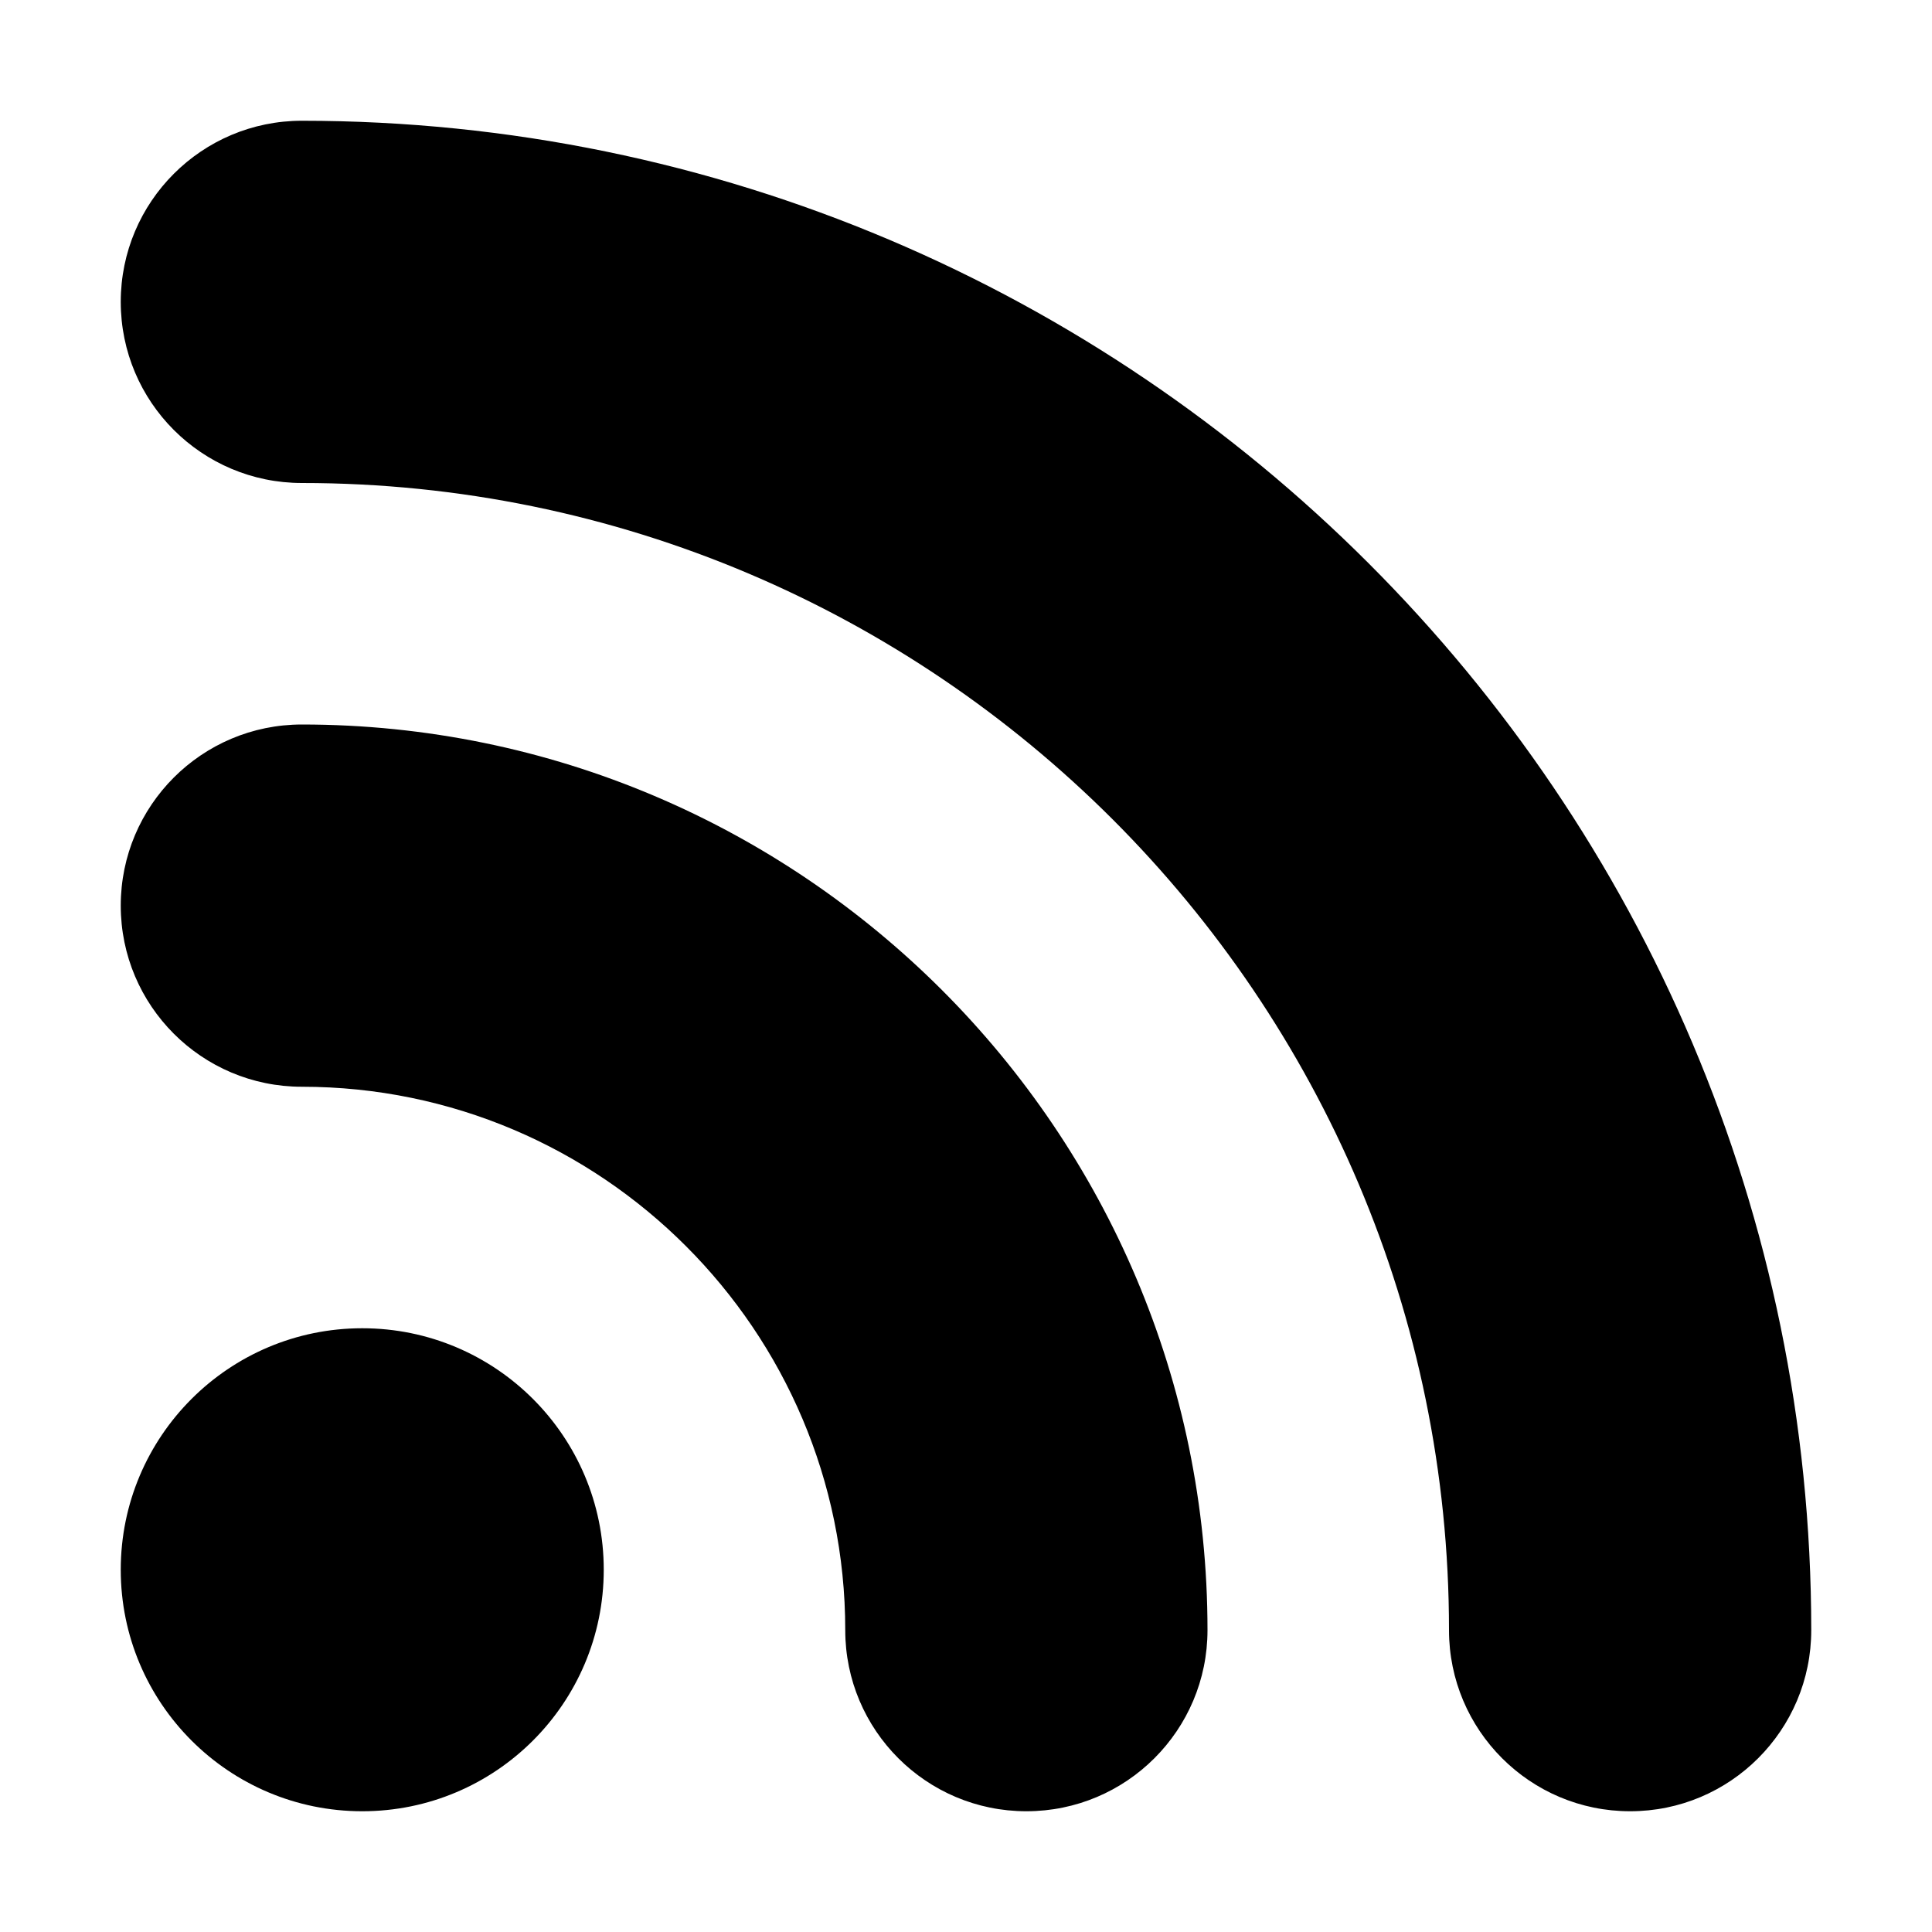
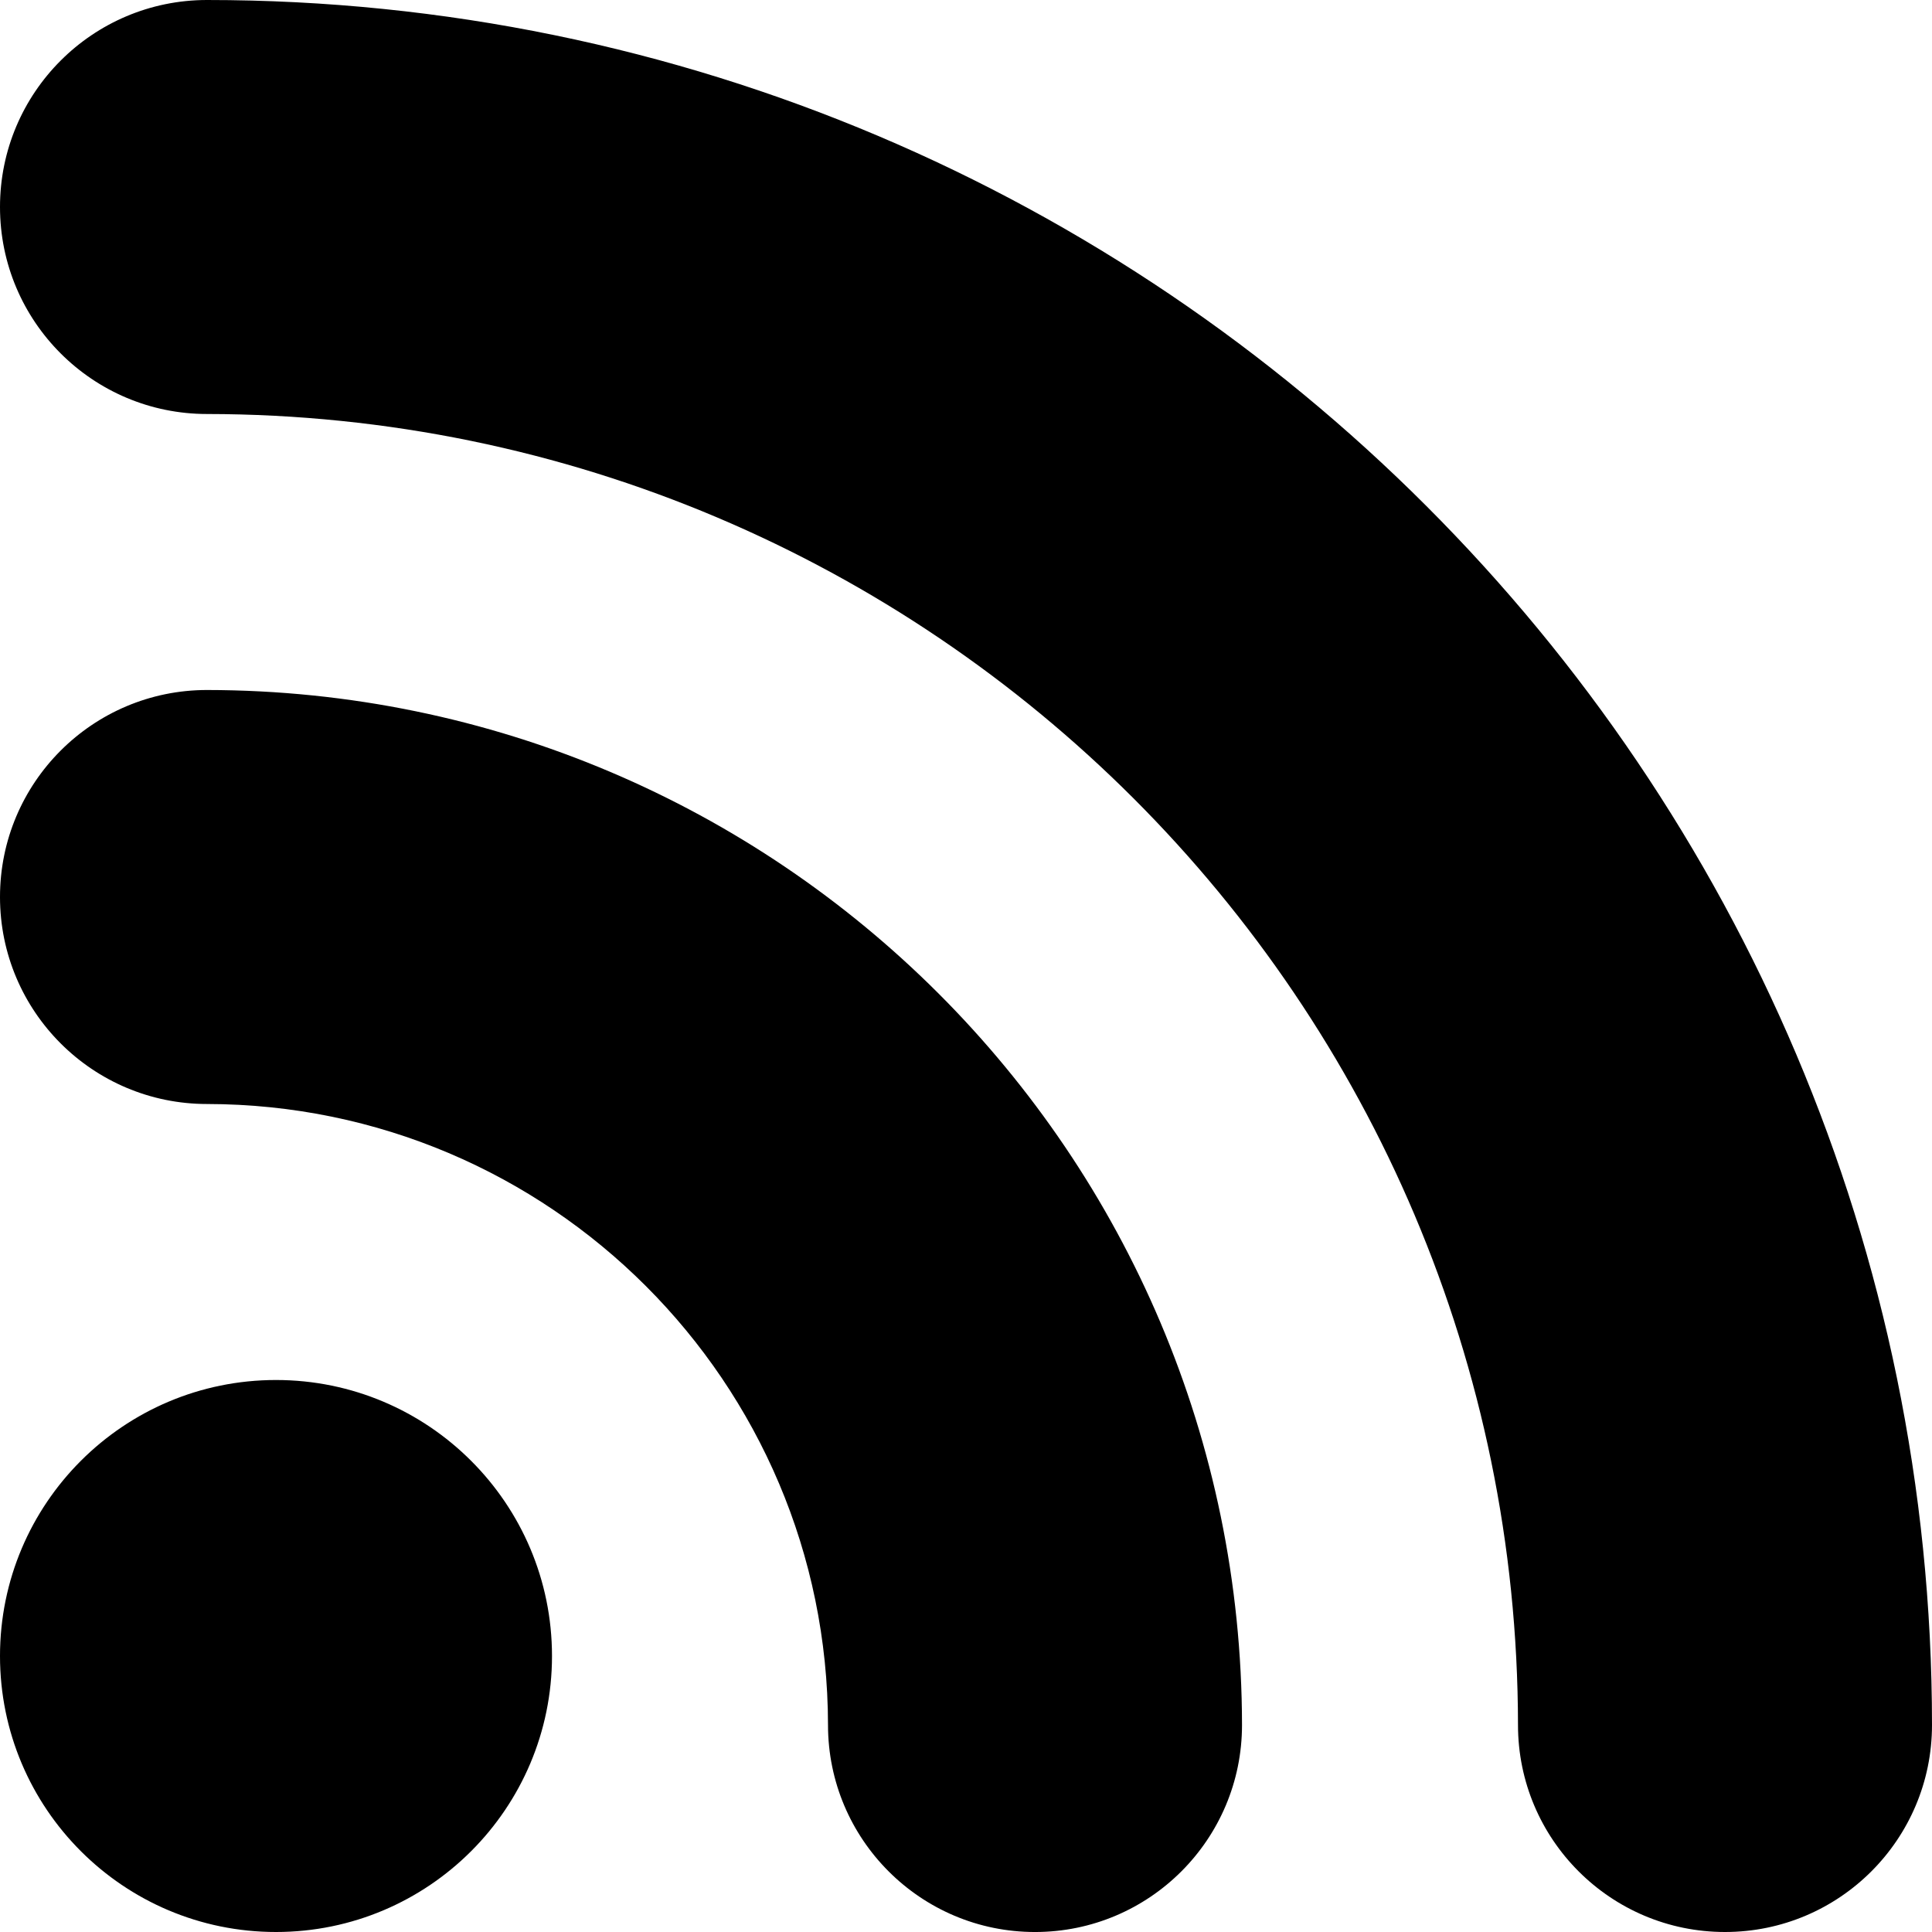
- <svg xmlns="http://www.w3.org/2000/svg" height="100px" width="100px" fill="#000000" version="1.1" x="0px" y="0px" viewBox="0 0 32 32" style="enable-background:new 0 0 32 32;" xml:space="preserve">
-   <path d="M6,22c-2.209,0-4,1.791-4,4c0,2.209,1.791,4,4,4s4-1.791,4-4C10,23.791,8.209,22,6,22z M5,2  C3.343,2,2,3.343,2,5s1.343,3,3,3c10.477,0,19,8.523,19,19c0,1.657,1.343,3,3,3s3-1.343,3-3C30,13.215,18.785,2,5,2z M5,12  c-1.657,0-3,1.343-3,3s1.343,3,3,3c4.963,0,9,4.038,9,9c0,1.657,1.343,3,3,3s3-1.343,3-3C20,18.729,13.271,12,5,12z" />
+ <svg xmlns="http://www.w3.org/2000/svg" viewBox="0 0 160 160">
+   <defs>
+     <clipPath id="a">
+       <path fill="none" d="M0 0h160v160H0z" />
+     </clipPath>
+   </defs>
+   <g clip-path="url(#a)">
+     <path d="M22.857 114.286a22.857 22.857 0 1 0 22.857 22.857 22.858 22.858 0 0 0-22.857-22.857zM17.143 0a17.143 17.143 0 0 0 0 34.286 108.692 108.692 0 0 1 108.571 108.571 17.143 17.143 0 1 0 34.286 0C160 64.086 95.914 0 17.143 0zm0 57.143a17.143 17.143 0 0 0 0 34.286 51.488 51.488 0 0 1 51.429 51.429 17.143 17.143 0 1 0 34.286 0 85.812 85.812 0 0 0-85.715-85.715z" />
+   </g>
</svg>
